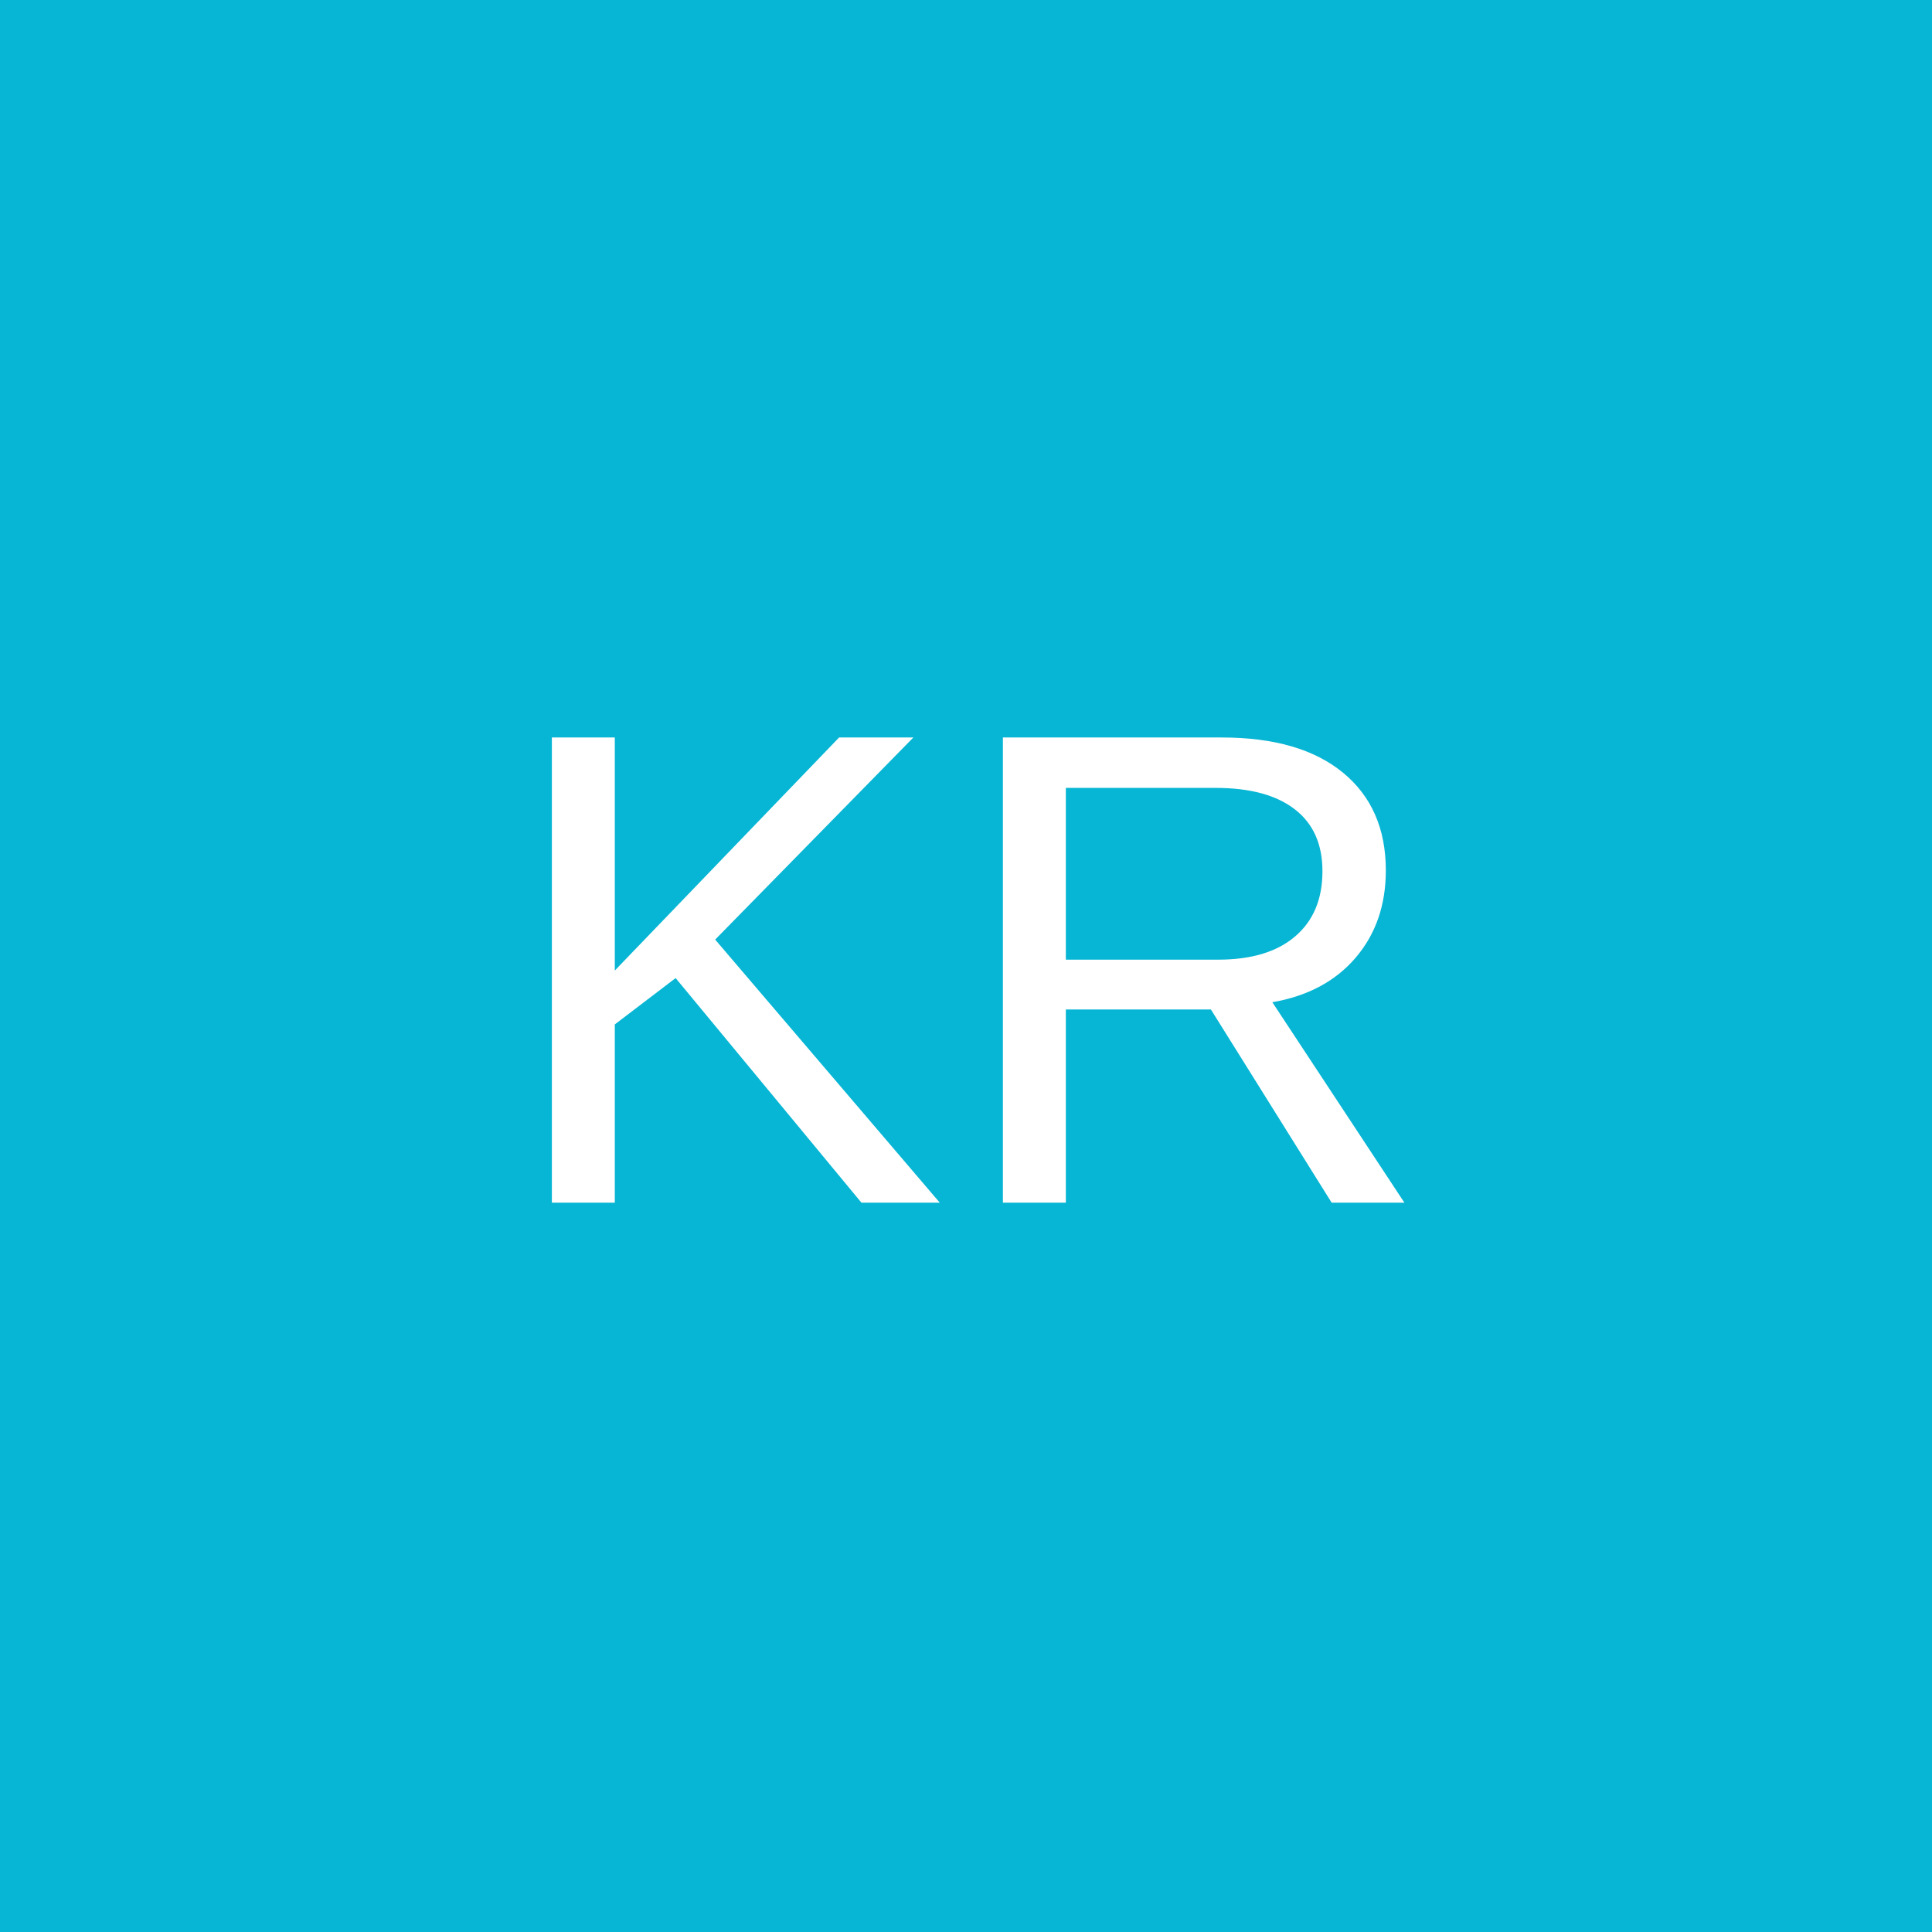
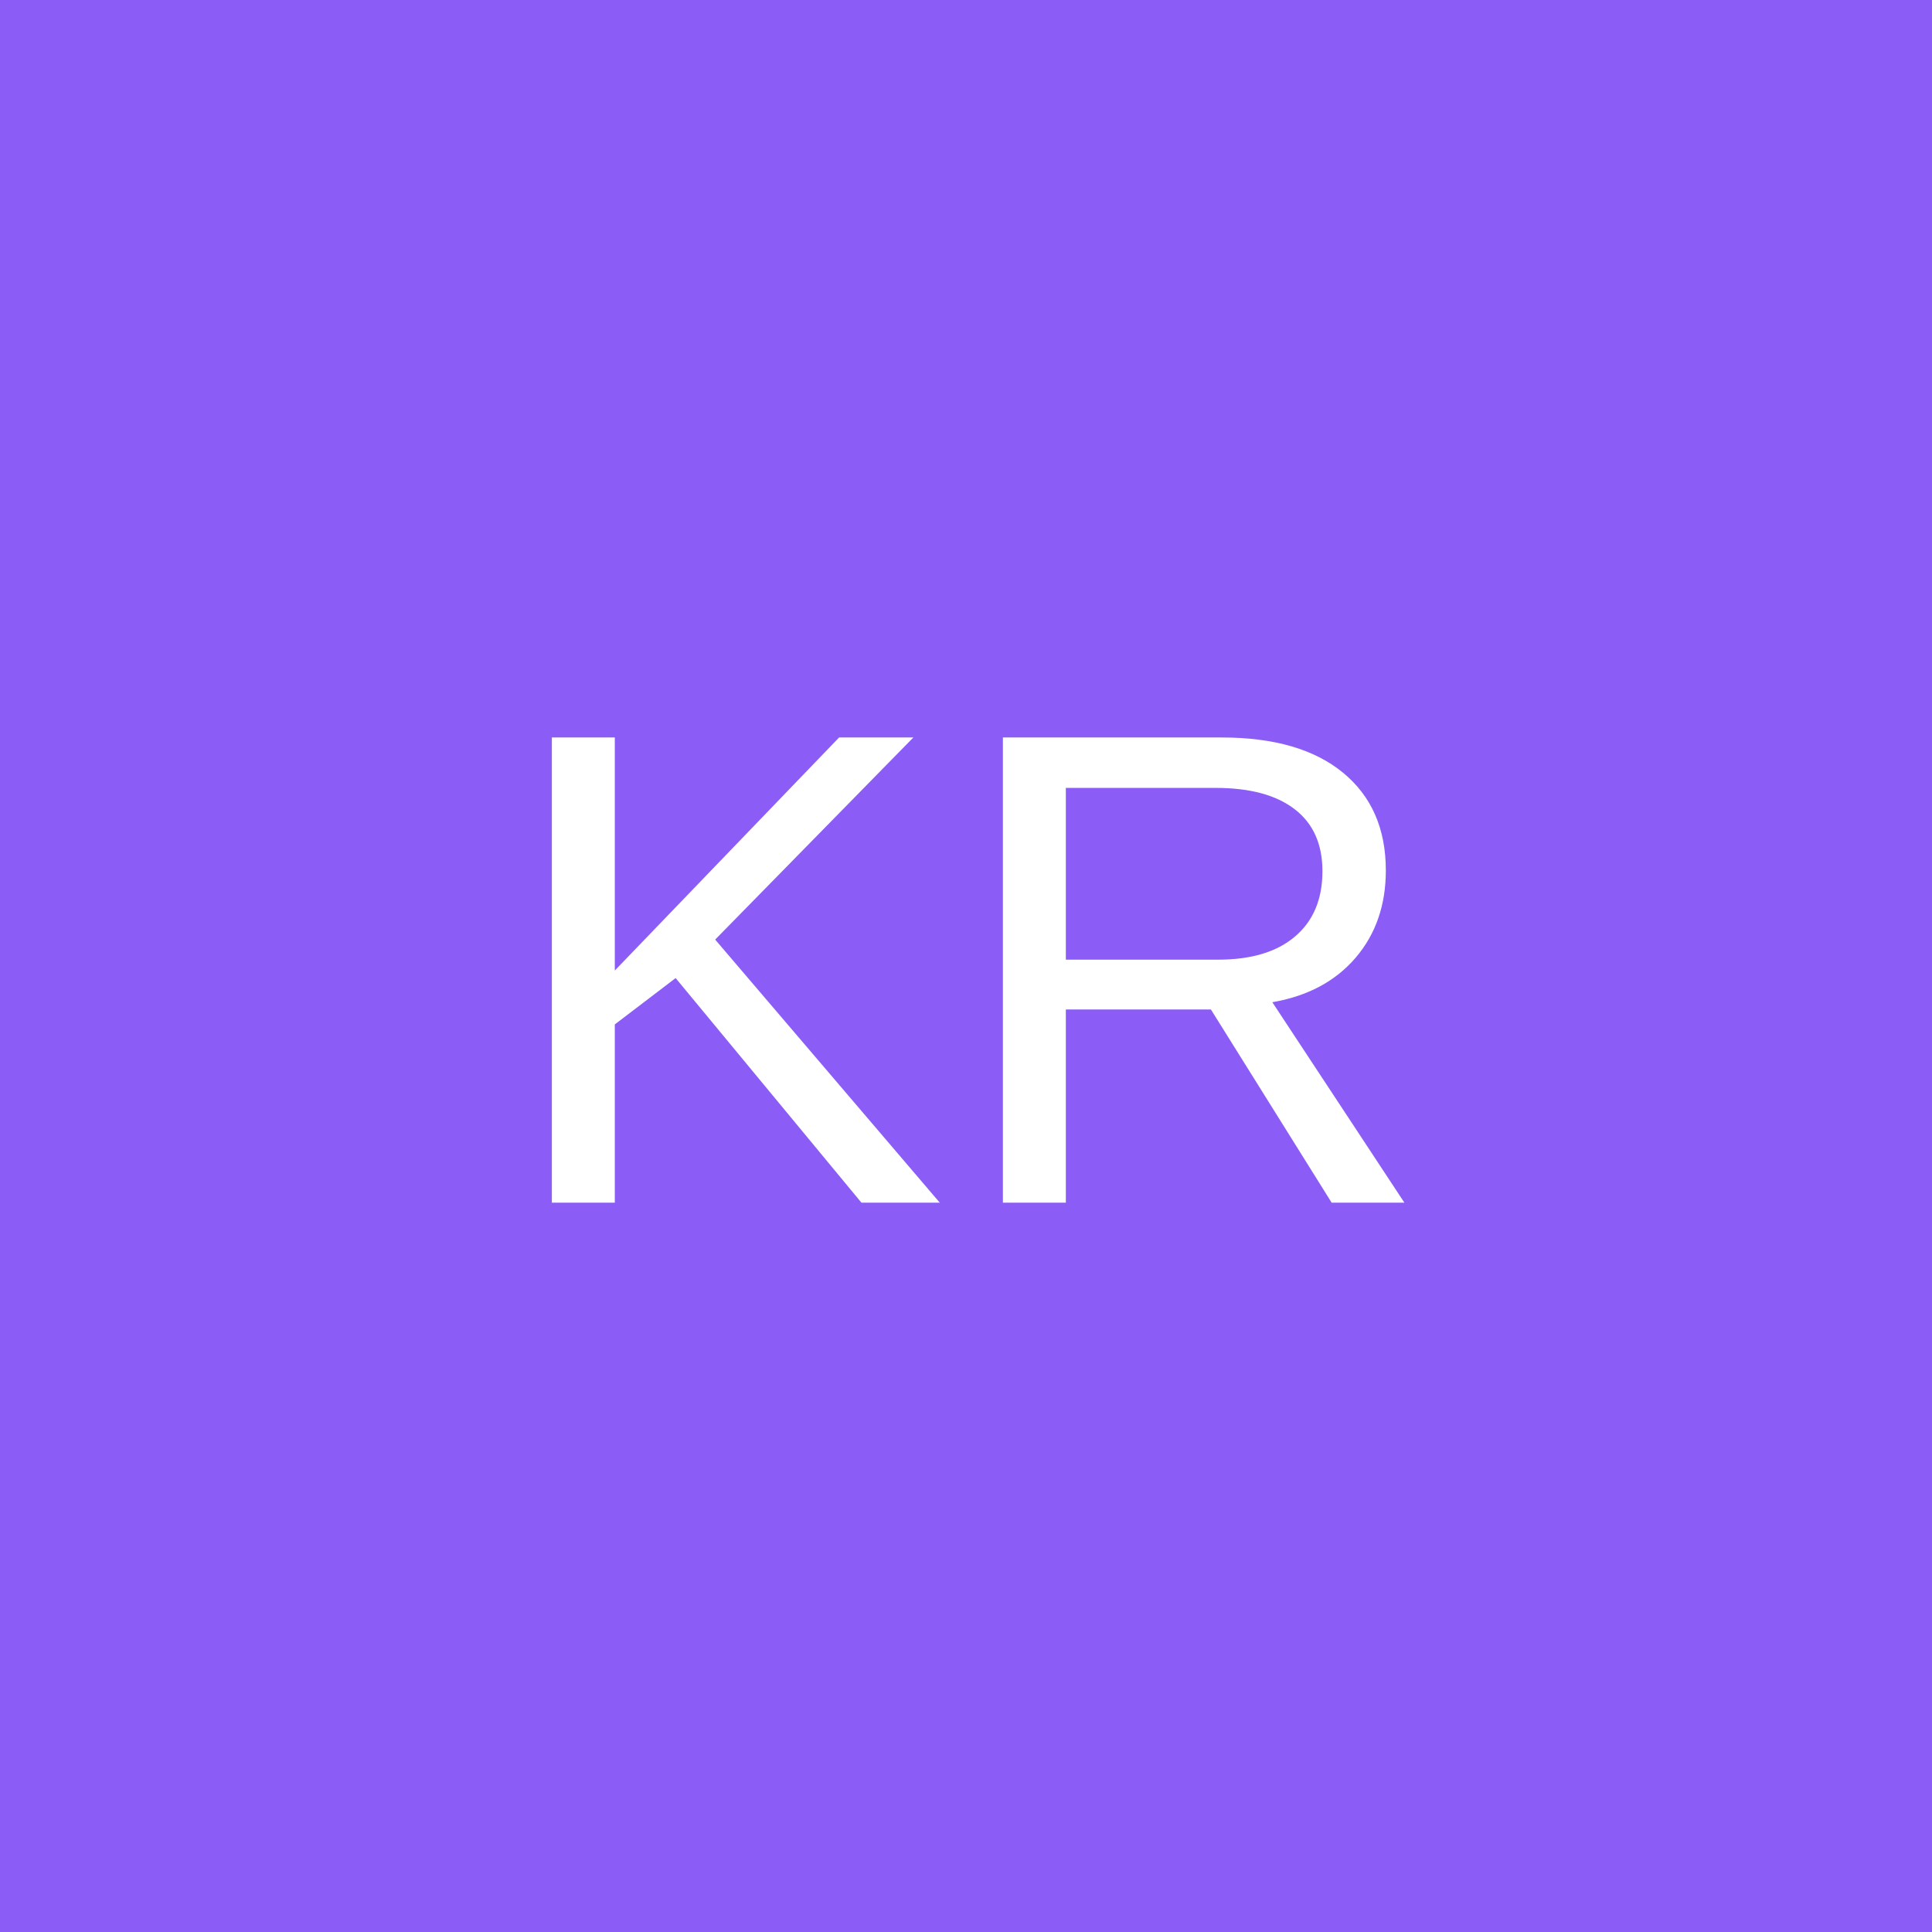
<svg xmlns="http://www.w3.org/2000/svg" width="200" height="200" viewBox="0 0 200 200">
-   <rect width="200" height="200" fill="#06b6d4" />
+   <rect width="200" height="200" fill="#8b5cf6" />
  <text x="50%" y="50%" font-family="Arial, Helvetica, sans-serif" font-size="70" fill="#ffffff" text-anchor="middle" dy=".35em">KR</text>
</svg>
